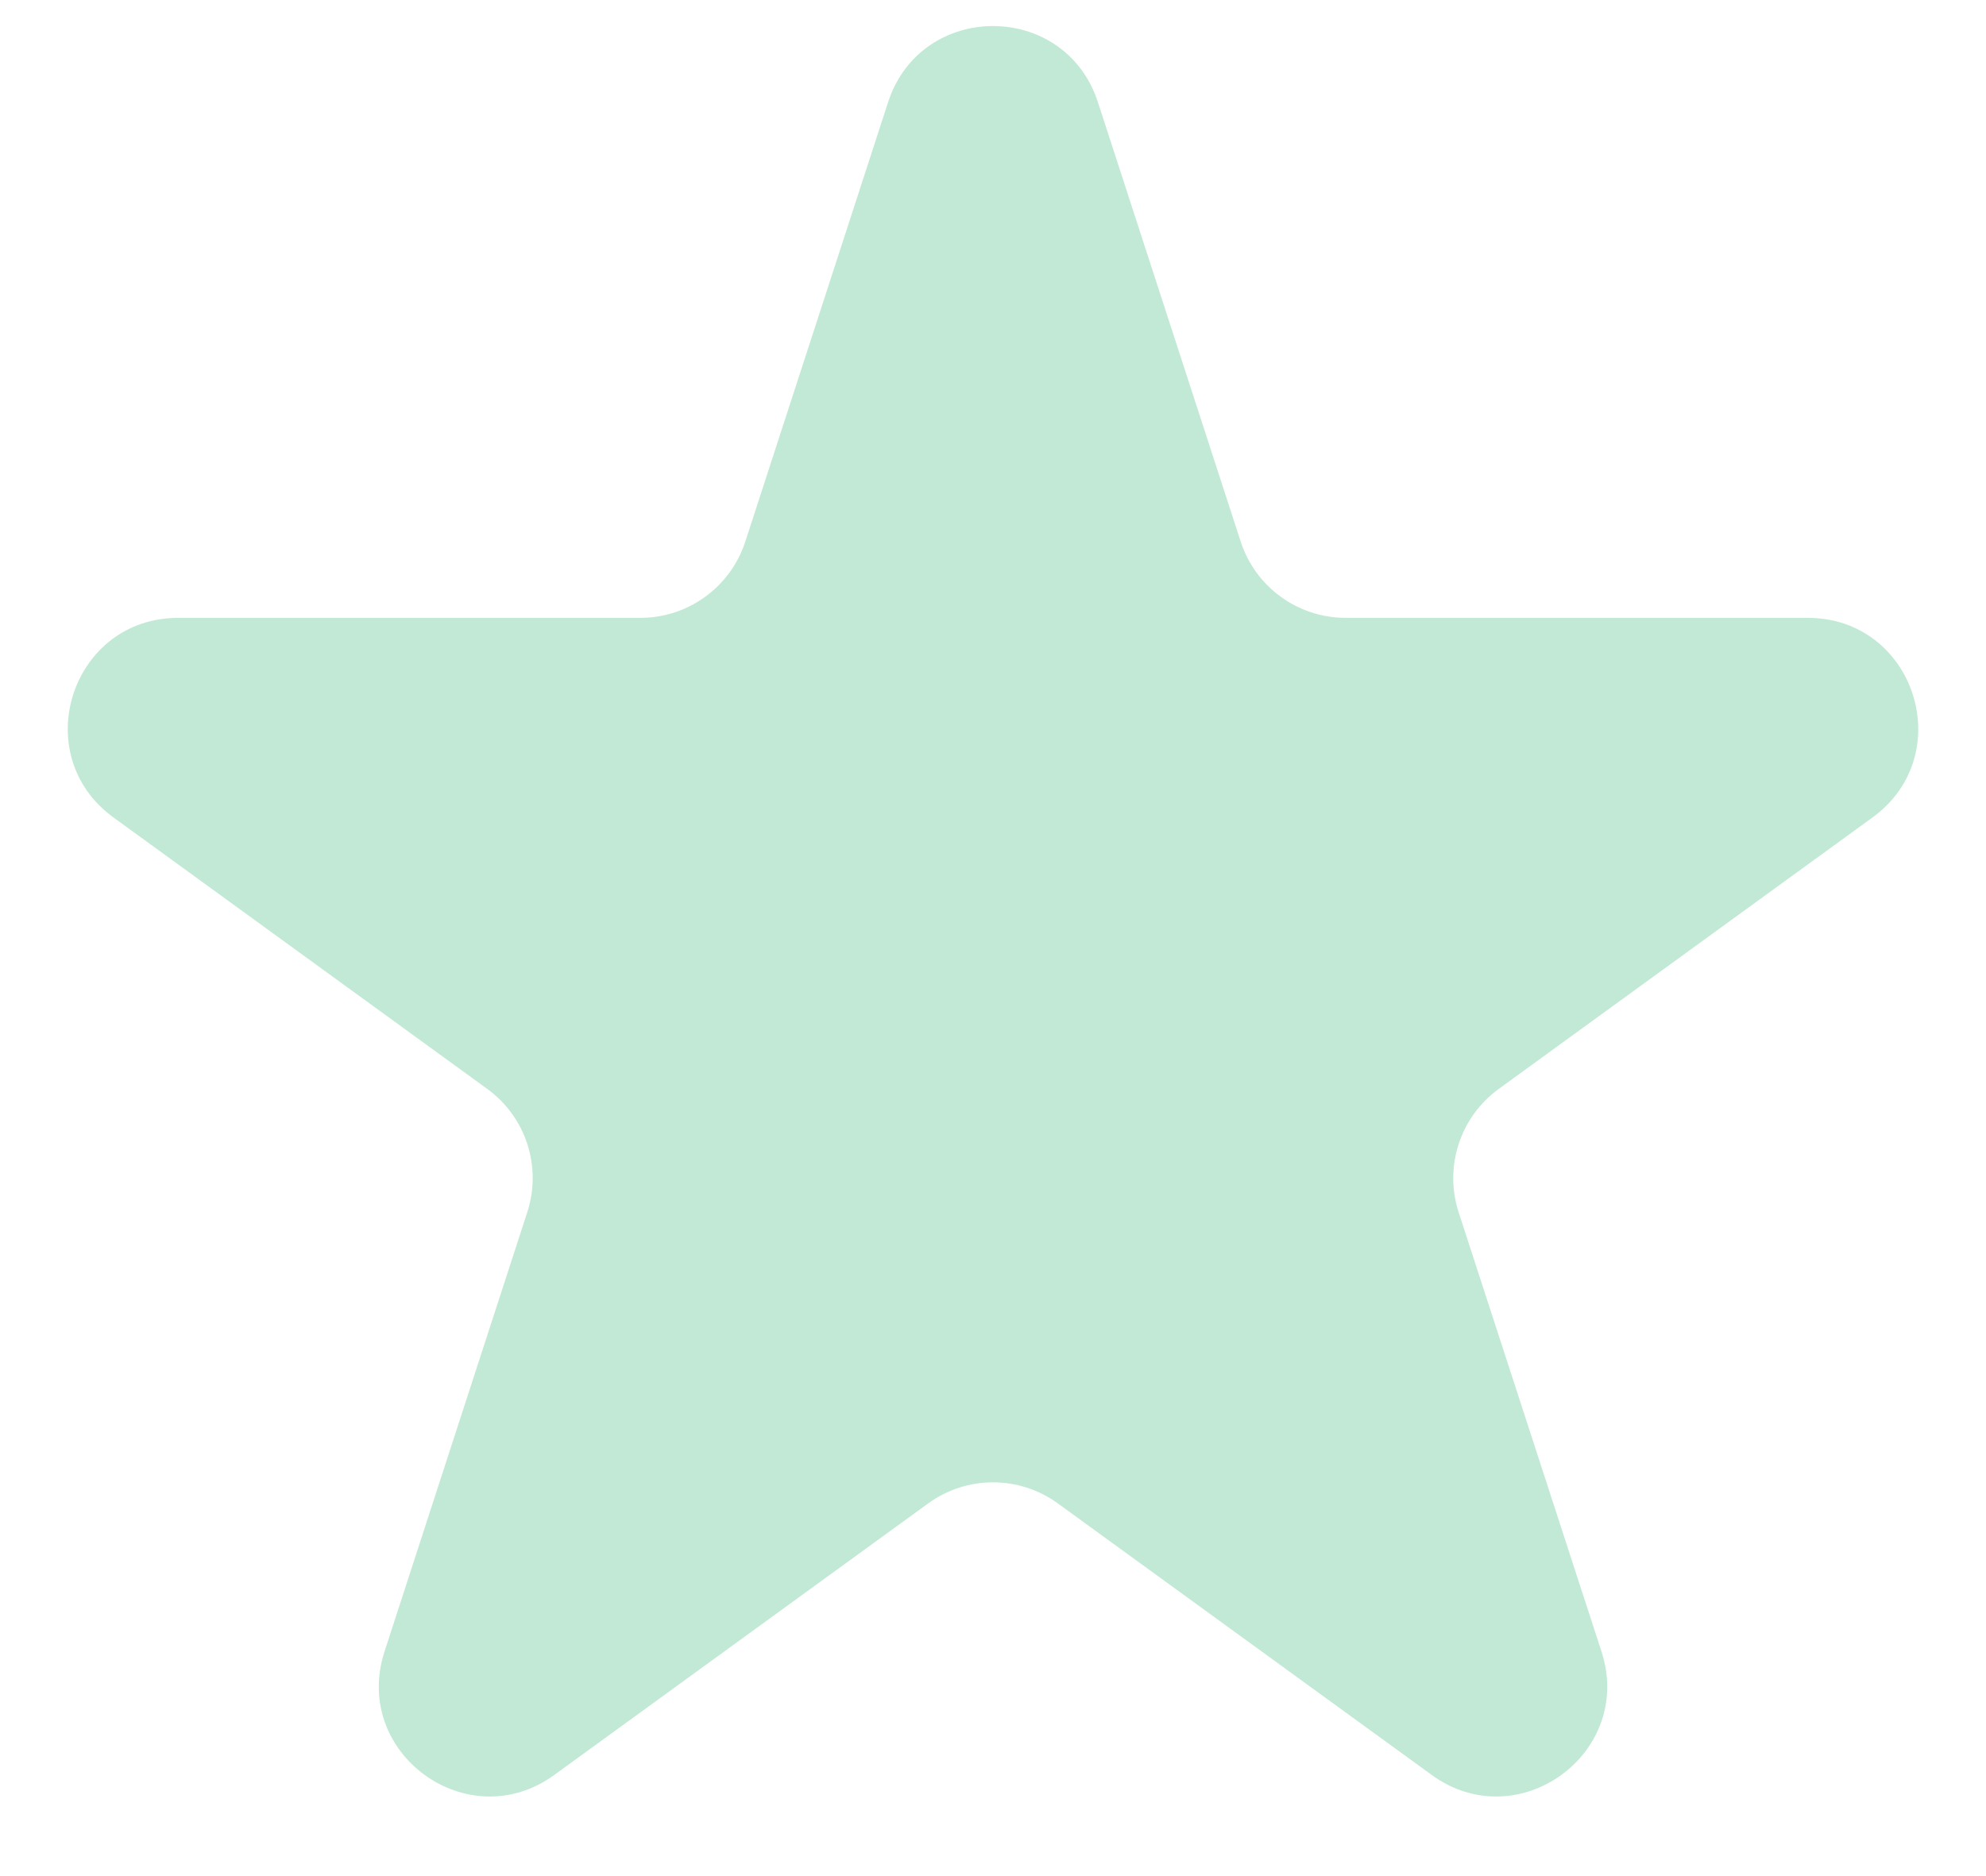
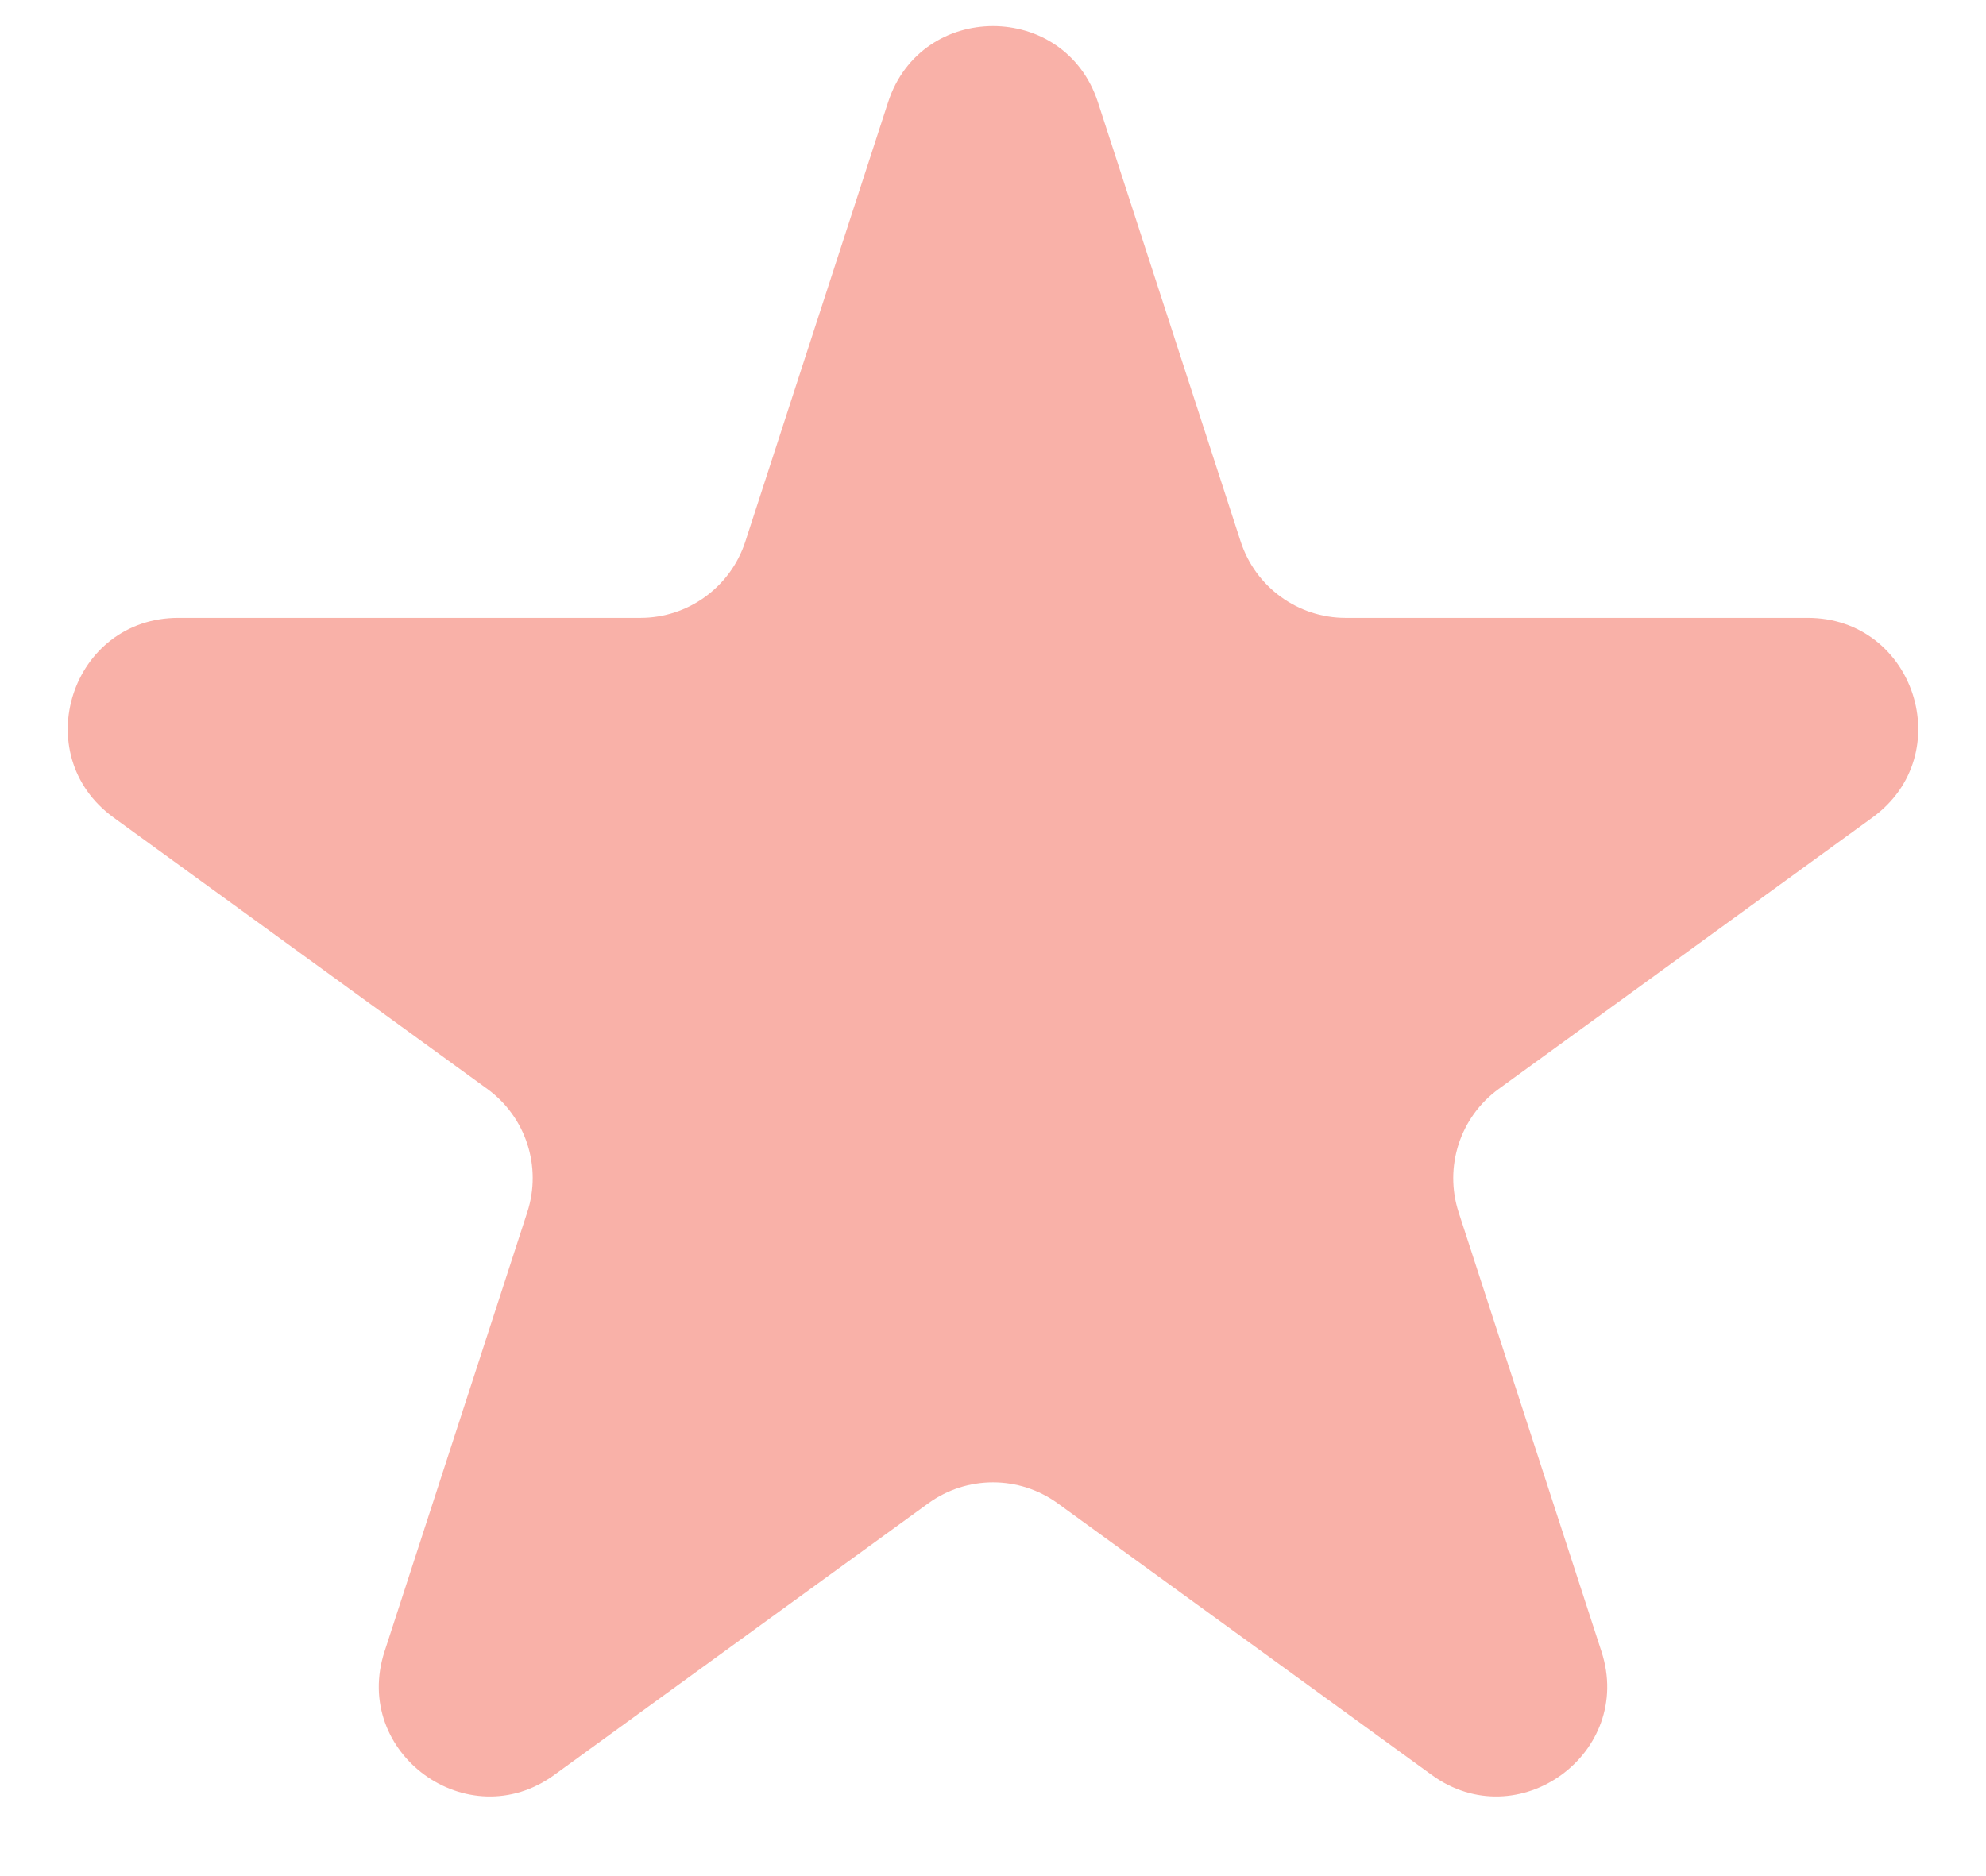
<svg xmlns="http://www.w3.org/2000/svg" width="18" height="17" viewBox="0 0 18 17" fill="none">
-   <path d="M8.049 0.927C8.348 0.006 9.652 0.006 9.951 0.927L11.245 4.91C11.379 5.322 11.763 5.601 12.196 5.601H16.384C17.353 5.601 17.755 6.84 16.972 7.41L13.584 9.871C13.233 10.126 13.087 10.577 13.22 10.989L14.515 14.972C14.814 15.893 13.759 16.66 12.976 16.09L9.588 13.629C9.237 13.374 8.763 13.374 8.412 13.629L5.024 16.09C4.241 16.66 3.186 15.893 3.485 14.972L4.779 10.989C4.913 10.577 4.767 10.126 4.416 9.871L1.028 7.41C0.245 6.84 0.647 5.601 1.616 5.601H5.804C6.237 5.601 6.621 5.322 6.755 4.91L8.049 0.927Z" fill="#4FBF8B" fill-opacity="0.35" />
+   <path d="M8.049 0.927C8.348 0.006 9.652 0.006 9.951 0.927L11.245 4.91C11.379 5.322 11.763 5.601 12.196 5.601H16.384C17.353 5.601 17.755 6.84 16.972 7.41L13.584 9.871C13.233 10.126 13.087 10.577 13.22 10.989L14.515 14.972C14.814 15.893 13.759 16.66 12.976 16.09L9.588 13.629C9.237 13.374 8.763 13.374 8.412 13.629L5.024 16.09C4.241 16.66 3.186 15.893 3.485 14.972L4.779 10.989C4.913 10.577 4.767 10.126 4.416 9.871L1.028 7.41C0.245 6.84 0.647 5.601 1.616 5.601H5.804C6.237 5.601 6.621 5.322 6.755 4.91L8.049 0.927Z" fill="#ef2206" fill-opacity="0.35" />
</svg>
